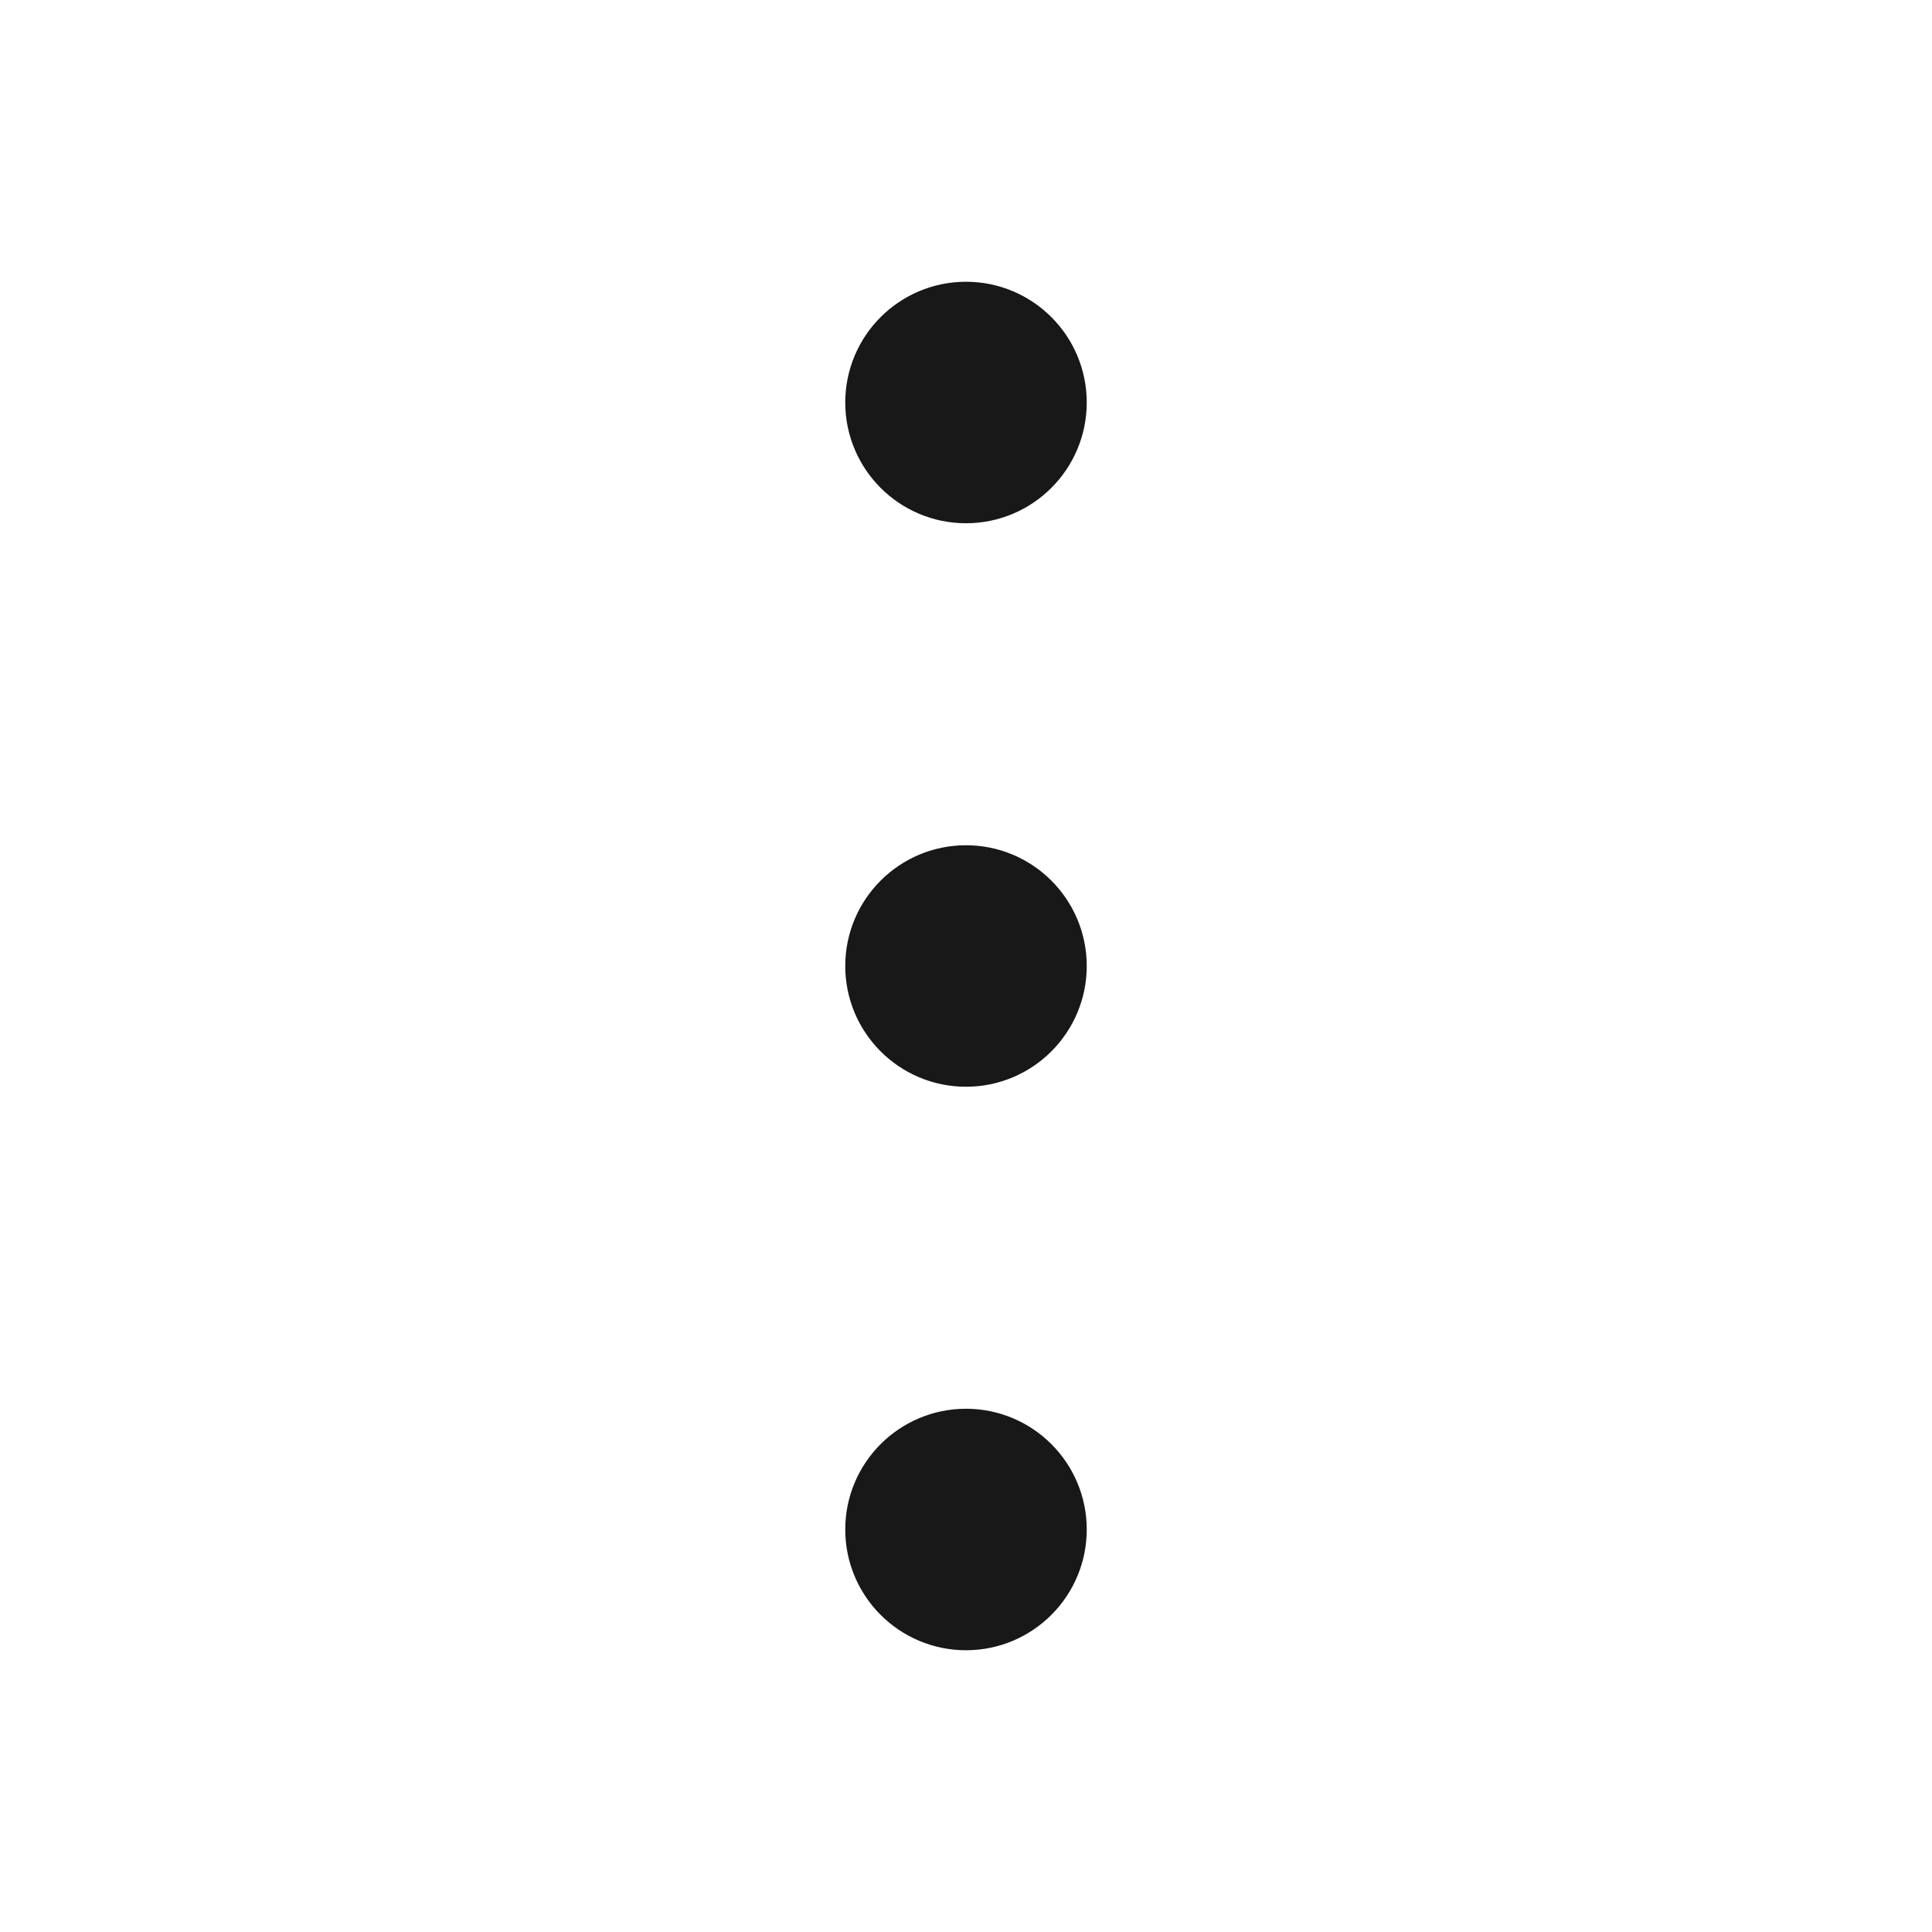
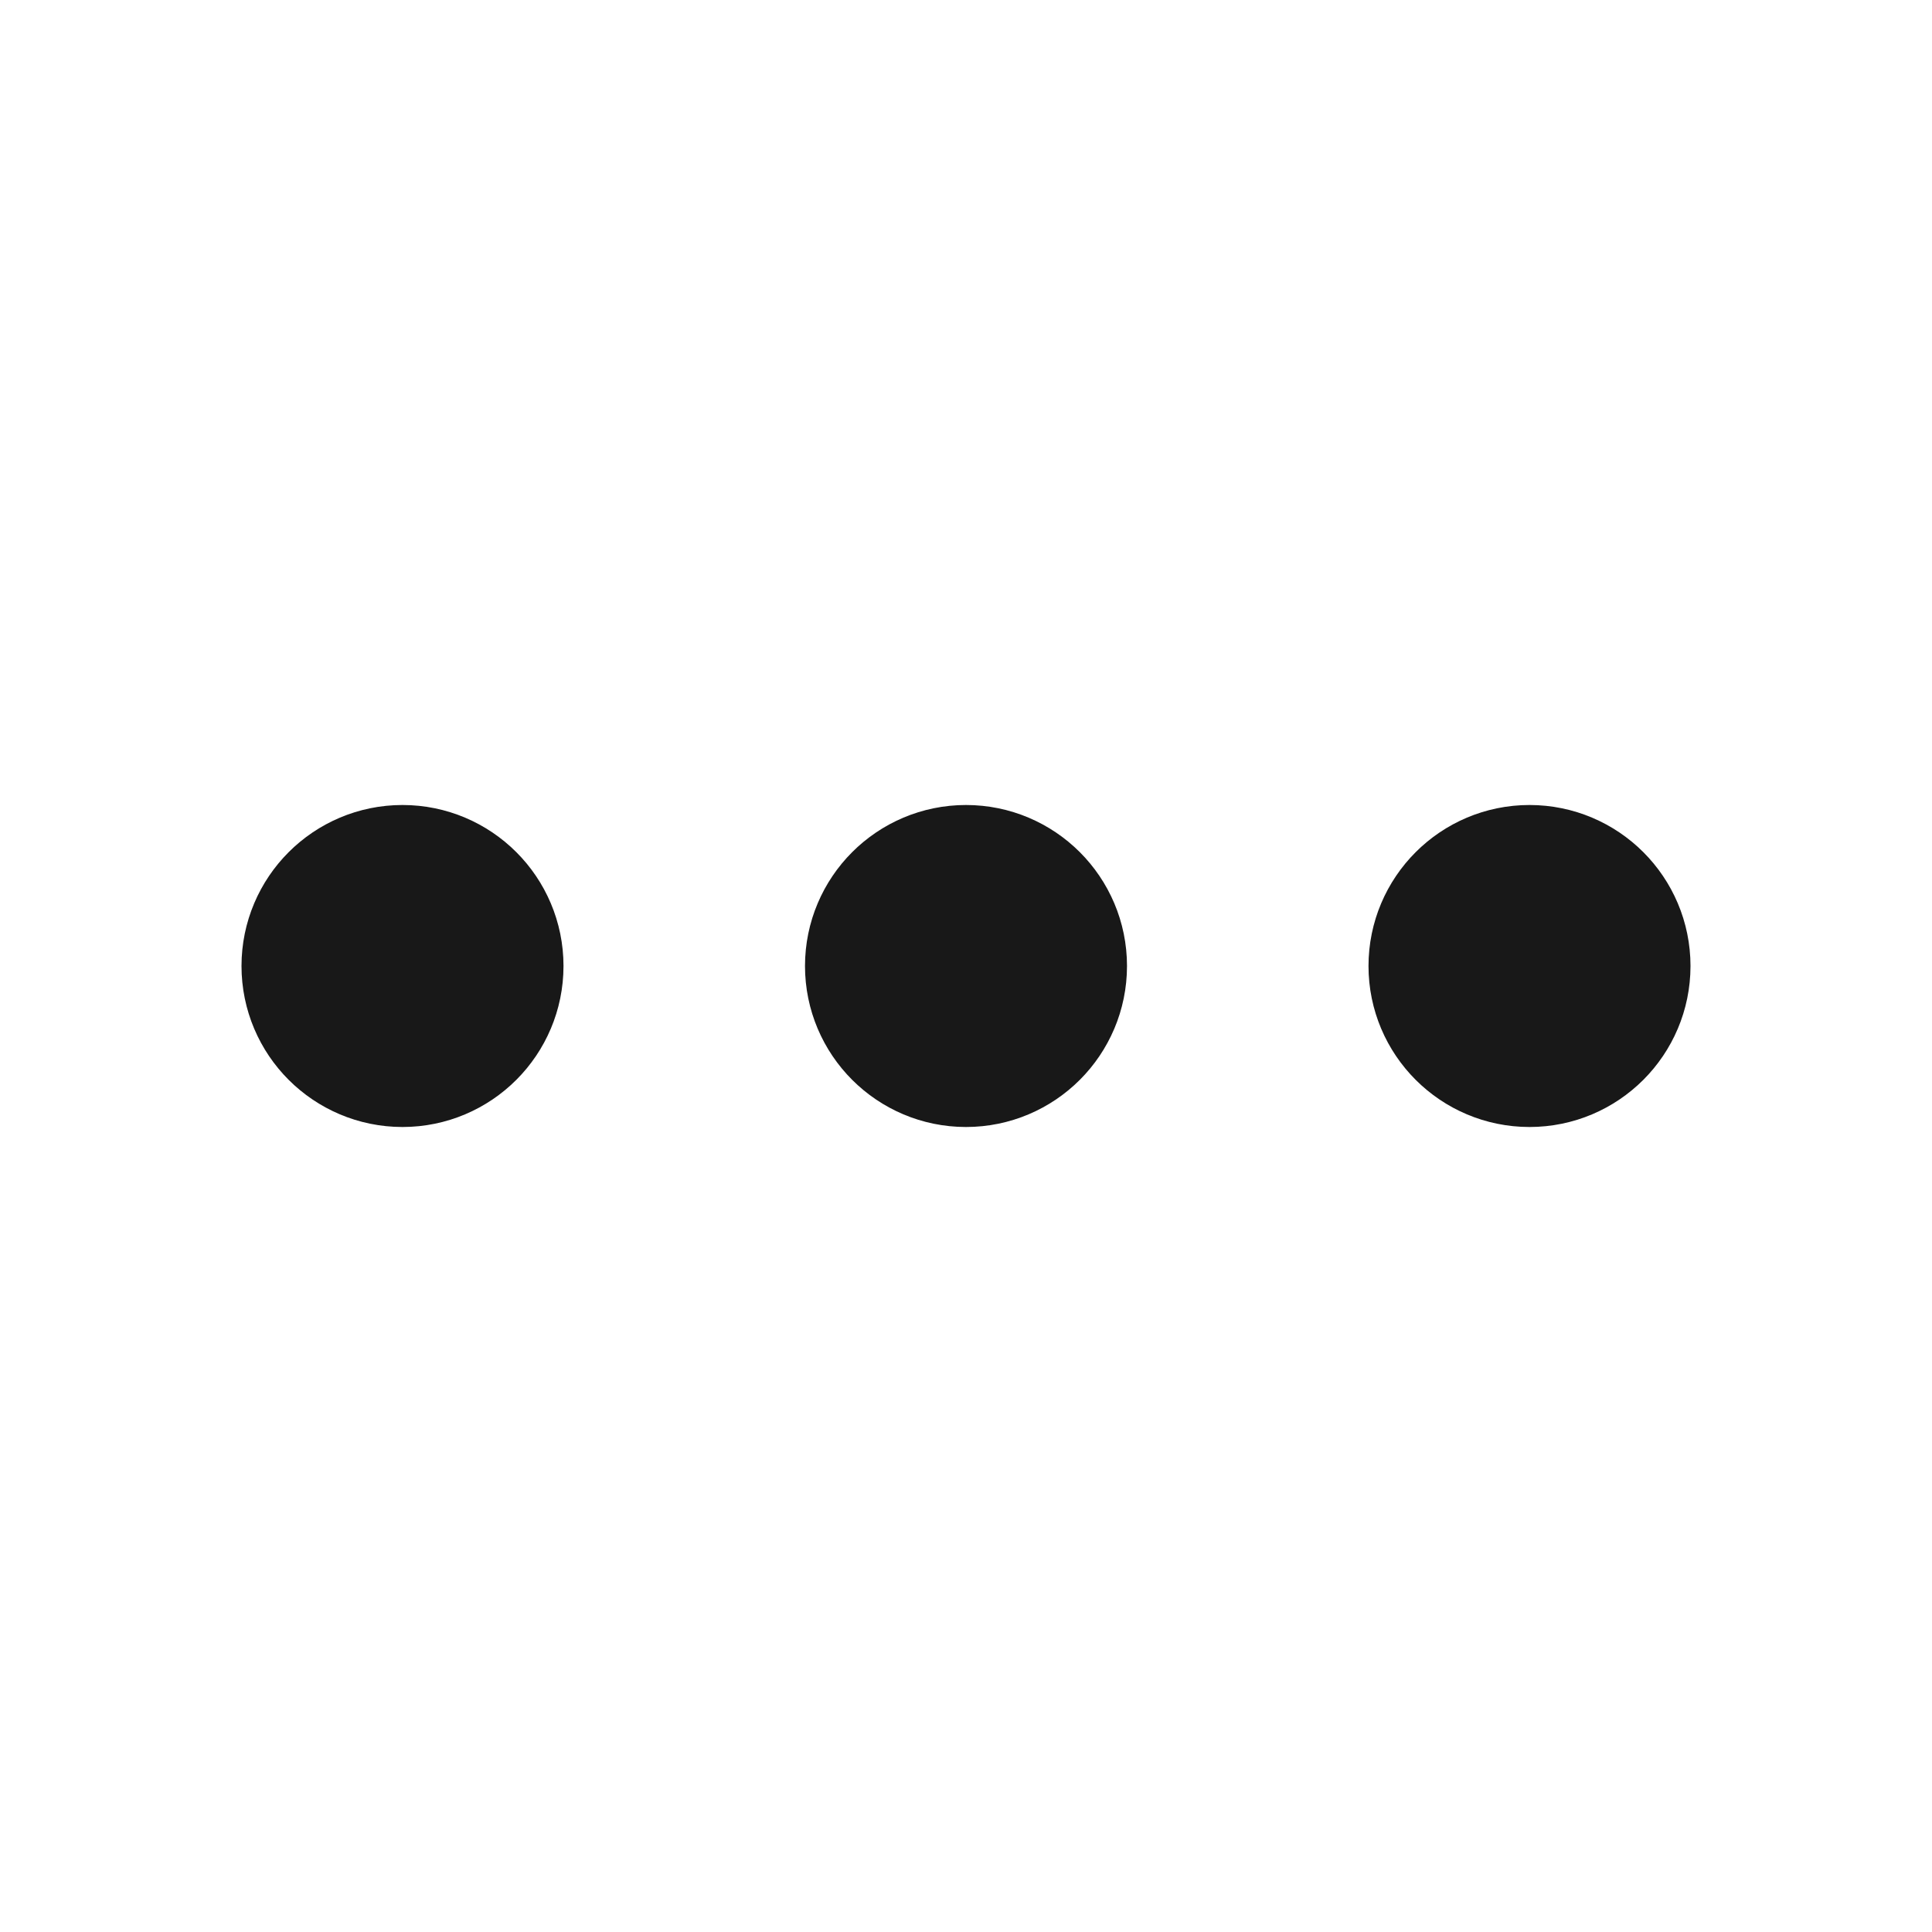
<svg xmlns="http://www.w3.org/2000/svg" width="24" height="24" viewBox="0 0 24 24" fill="none">
-   <path d="M11 12C11 12.552 11.448 13 12 13C12.552 13 13 12.552 13 12C13 11.448 12.552 11 12 11C11.448 11 11 11.448 11 12Z" fill="#181818" stroke="#181818" stroke-linecap="round" stroke-linejoin="round" />
-   <path d="M11 19C11 19.552 11.448 20 12 20C12.552 20 13 19.552 13 19C13 18.448 12.552 18 12 18C11.448 18 11 18.448 11 19Z" fill="#181818" stroke="#181818" stroke-linecap="round" stroke-linejoin="round" />
-   <path d="M11 5C11 5.552 11.448 6 12 6C12.552 6 13 5.552 13 5C13 4.448 12.552 4 12 4C11.448 4 11 4.448 11 5Z" fill="#181818" stroke="#181818" stroke-linecap="round" stroke-linejoin="round" />
+   <path d="M12 13C12.552 13 13 12.552 13 12C13 11.448 12.552 11 12 11C11.448 11 11 11.448 11 12C11 12.552 11.448 13 12 13Z" stroke="#181818" stroke-width="2" stroke-linecap="round" stroke-linejoin="round" />
+   <path d="M19 13C19.552 13 20 12.552 20 12C20 11.448 19.552 11 19 11C18.448 11 18 11.448 18 12C18 12.552 18.448 13 19 13Z" stroke="#181818" stroke-width="2" stroke-linecap="round" stroke-linejoin="round" />
+   <path d="M5 13C5.552 13 6 12.552 6 12C6 11.448 5.552 11 5 11C4.448 11 4 11.448 4 12C4 12.552 4.448 13 5 13Z" stroke="#181818" stroke-width="2" stroke-linecap="round" stroke-linejoin="round" />
</svg>
